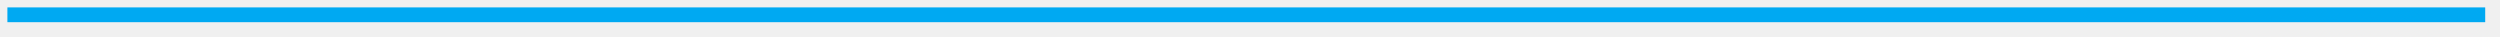
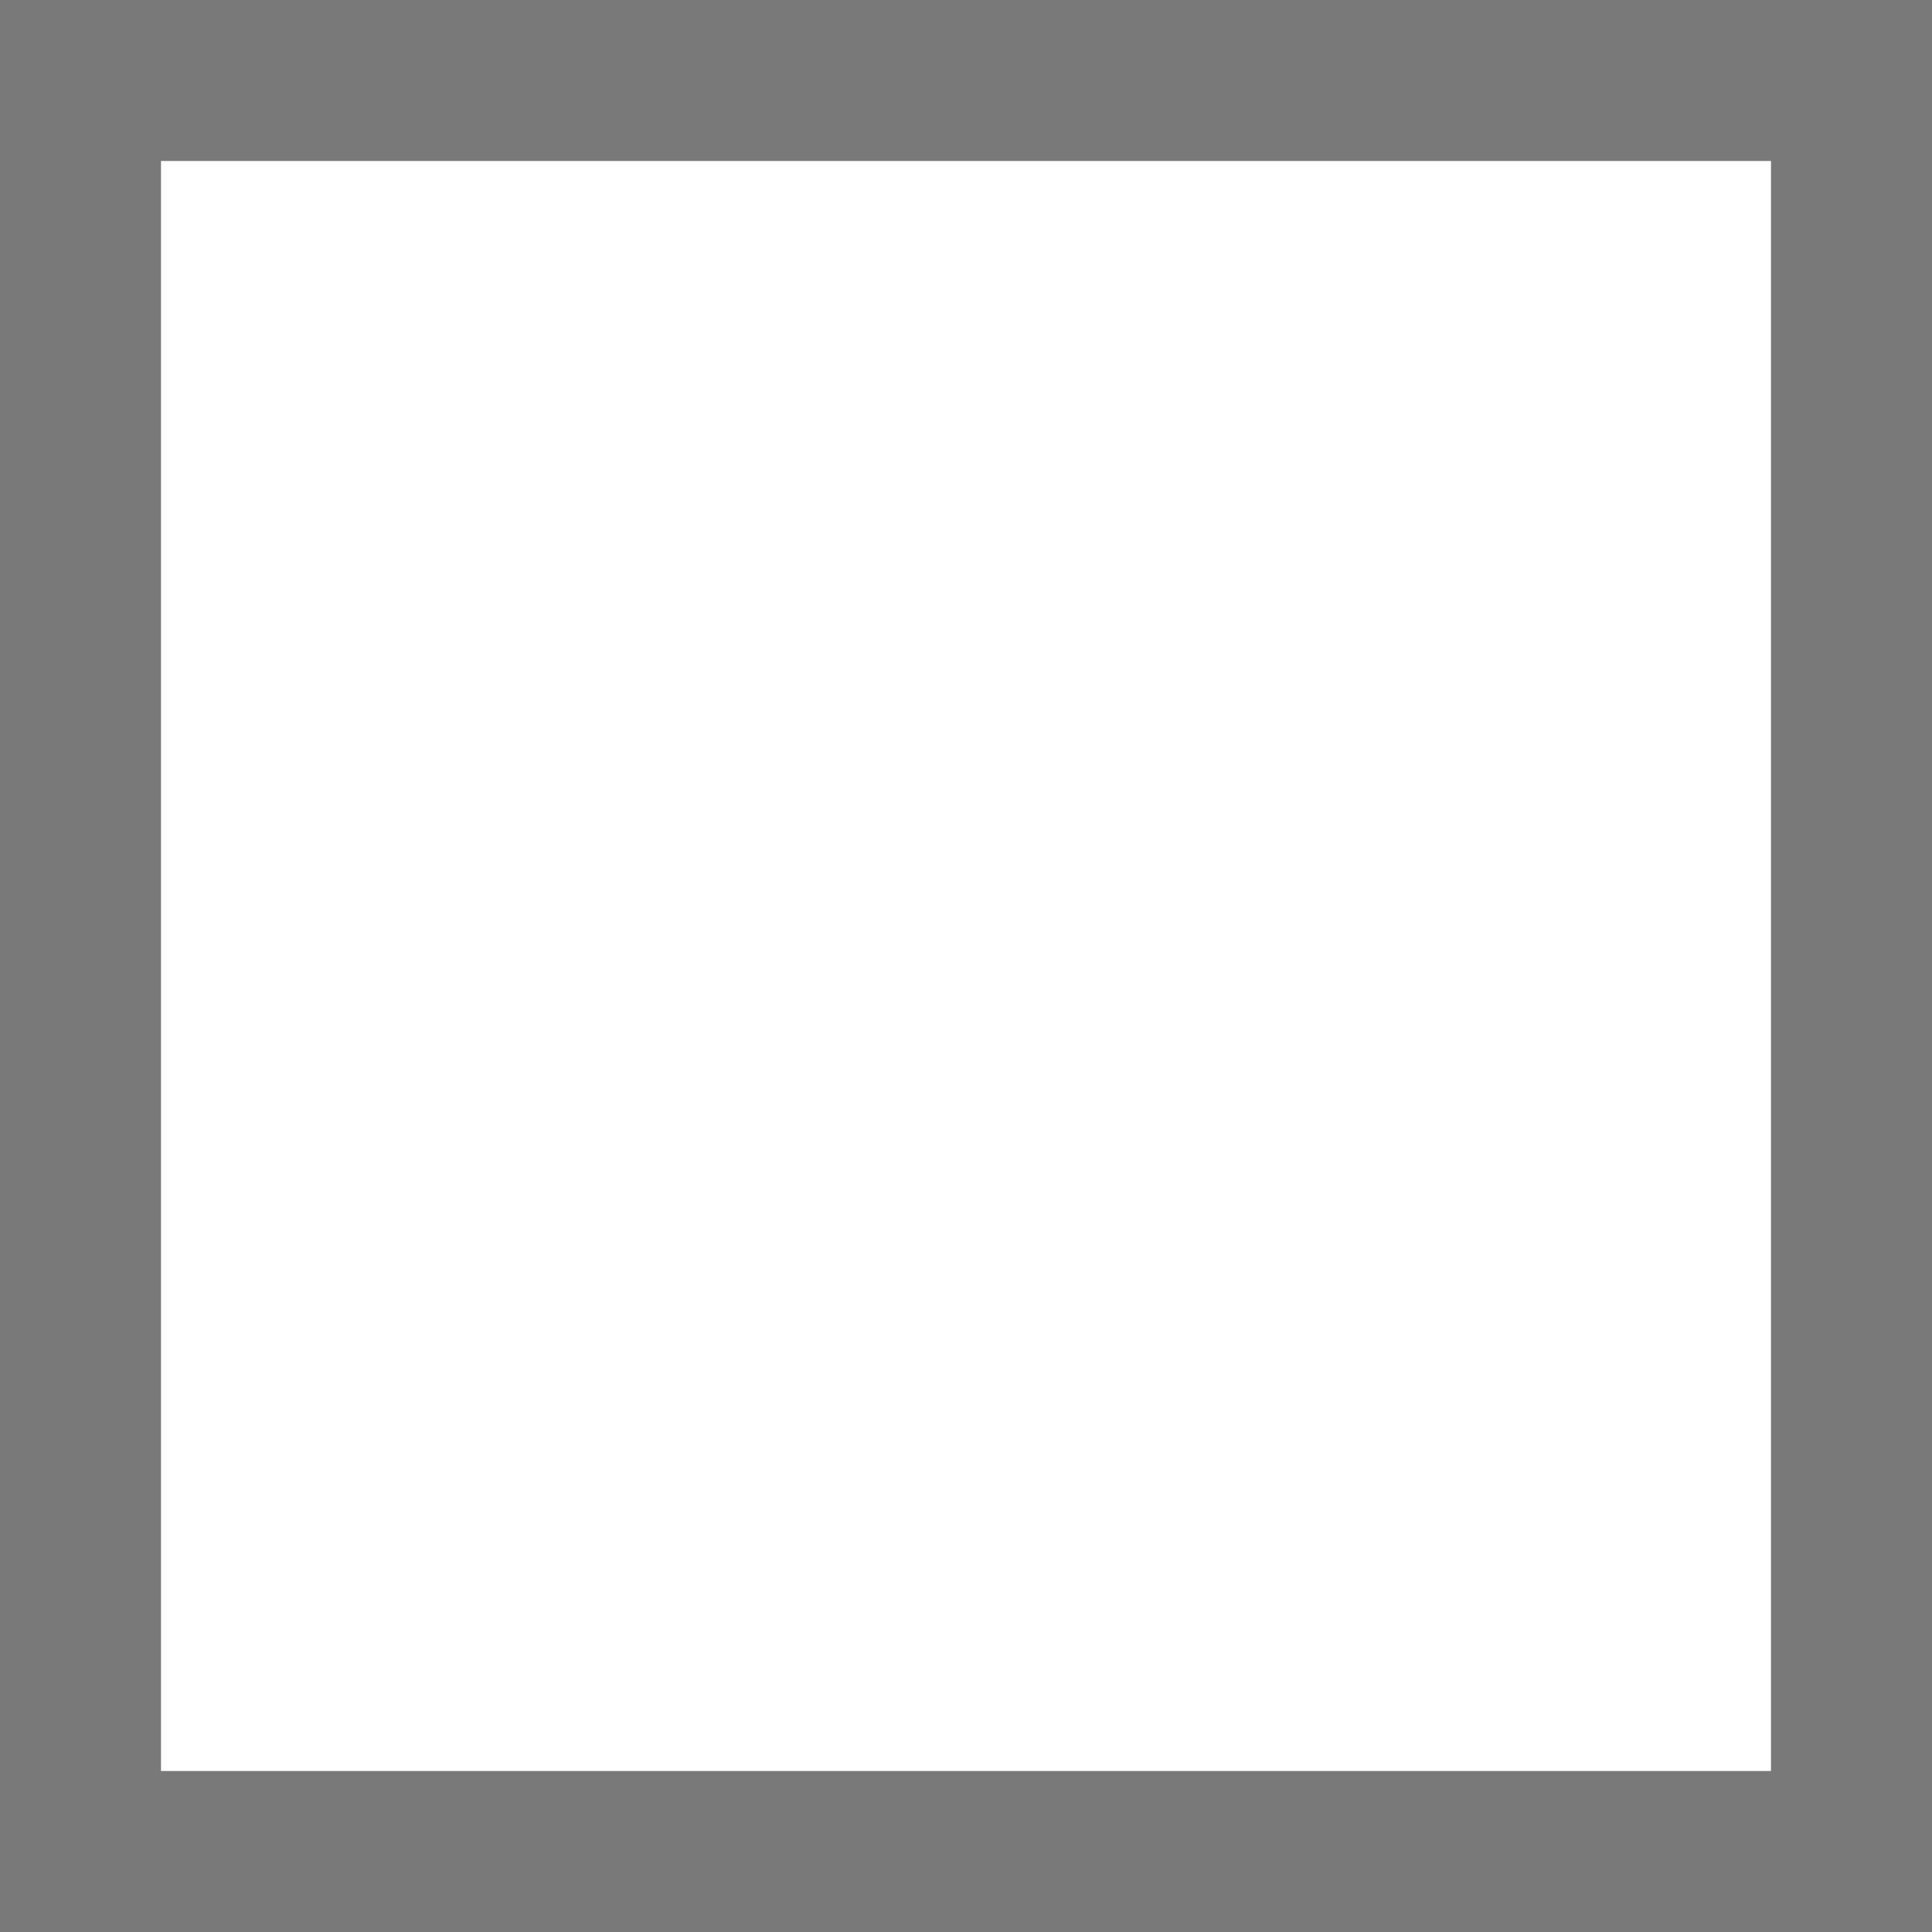
- <svg xmlns="http://www.w3.org/2000/svg" version="1.1" width="338px" height="5px">
-   <g transform="matrix(1 0 0 1 -885 -416 )">
-     <path d="M 886 418  L 1221 418  " stroke-width="2" stroke="#00a9f2" fill="none" />
-   </g>
+ <svg xmlns="http://www.w3.org/2000/svg" version="1.1" width="12px" height="12px" viewBox="117 19.5  12 12">
+   <path d="M 117.5 20  L 128.5 20  L 128.5 31  L 117.5 31  L 117.5 20  Z " fill-rule="nonzero" fill="#ffffff" stroke="none" />
+   <path d="M 117.5 20  L 128.5 20  L 128.5 31  L 117.5 31  L 117.5 20  Z " stroke-width="1" stroke="#797979" fill="none" />
</svg>
